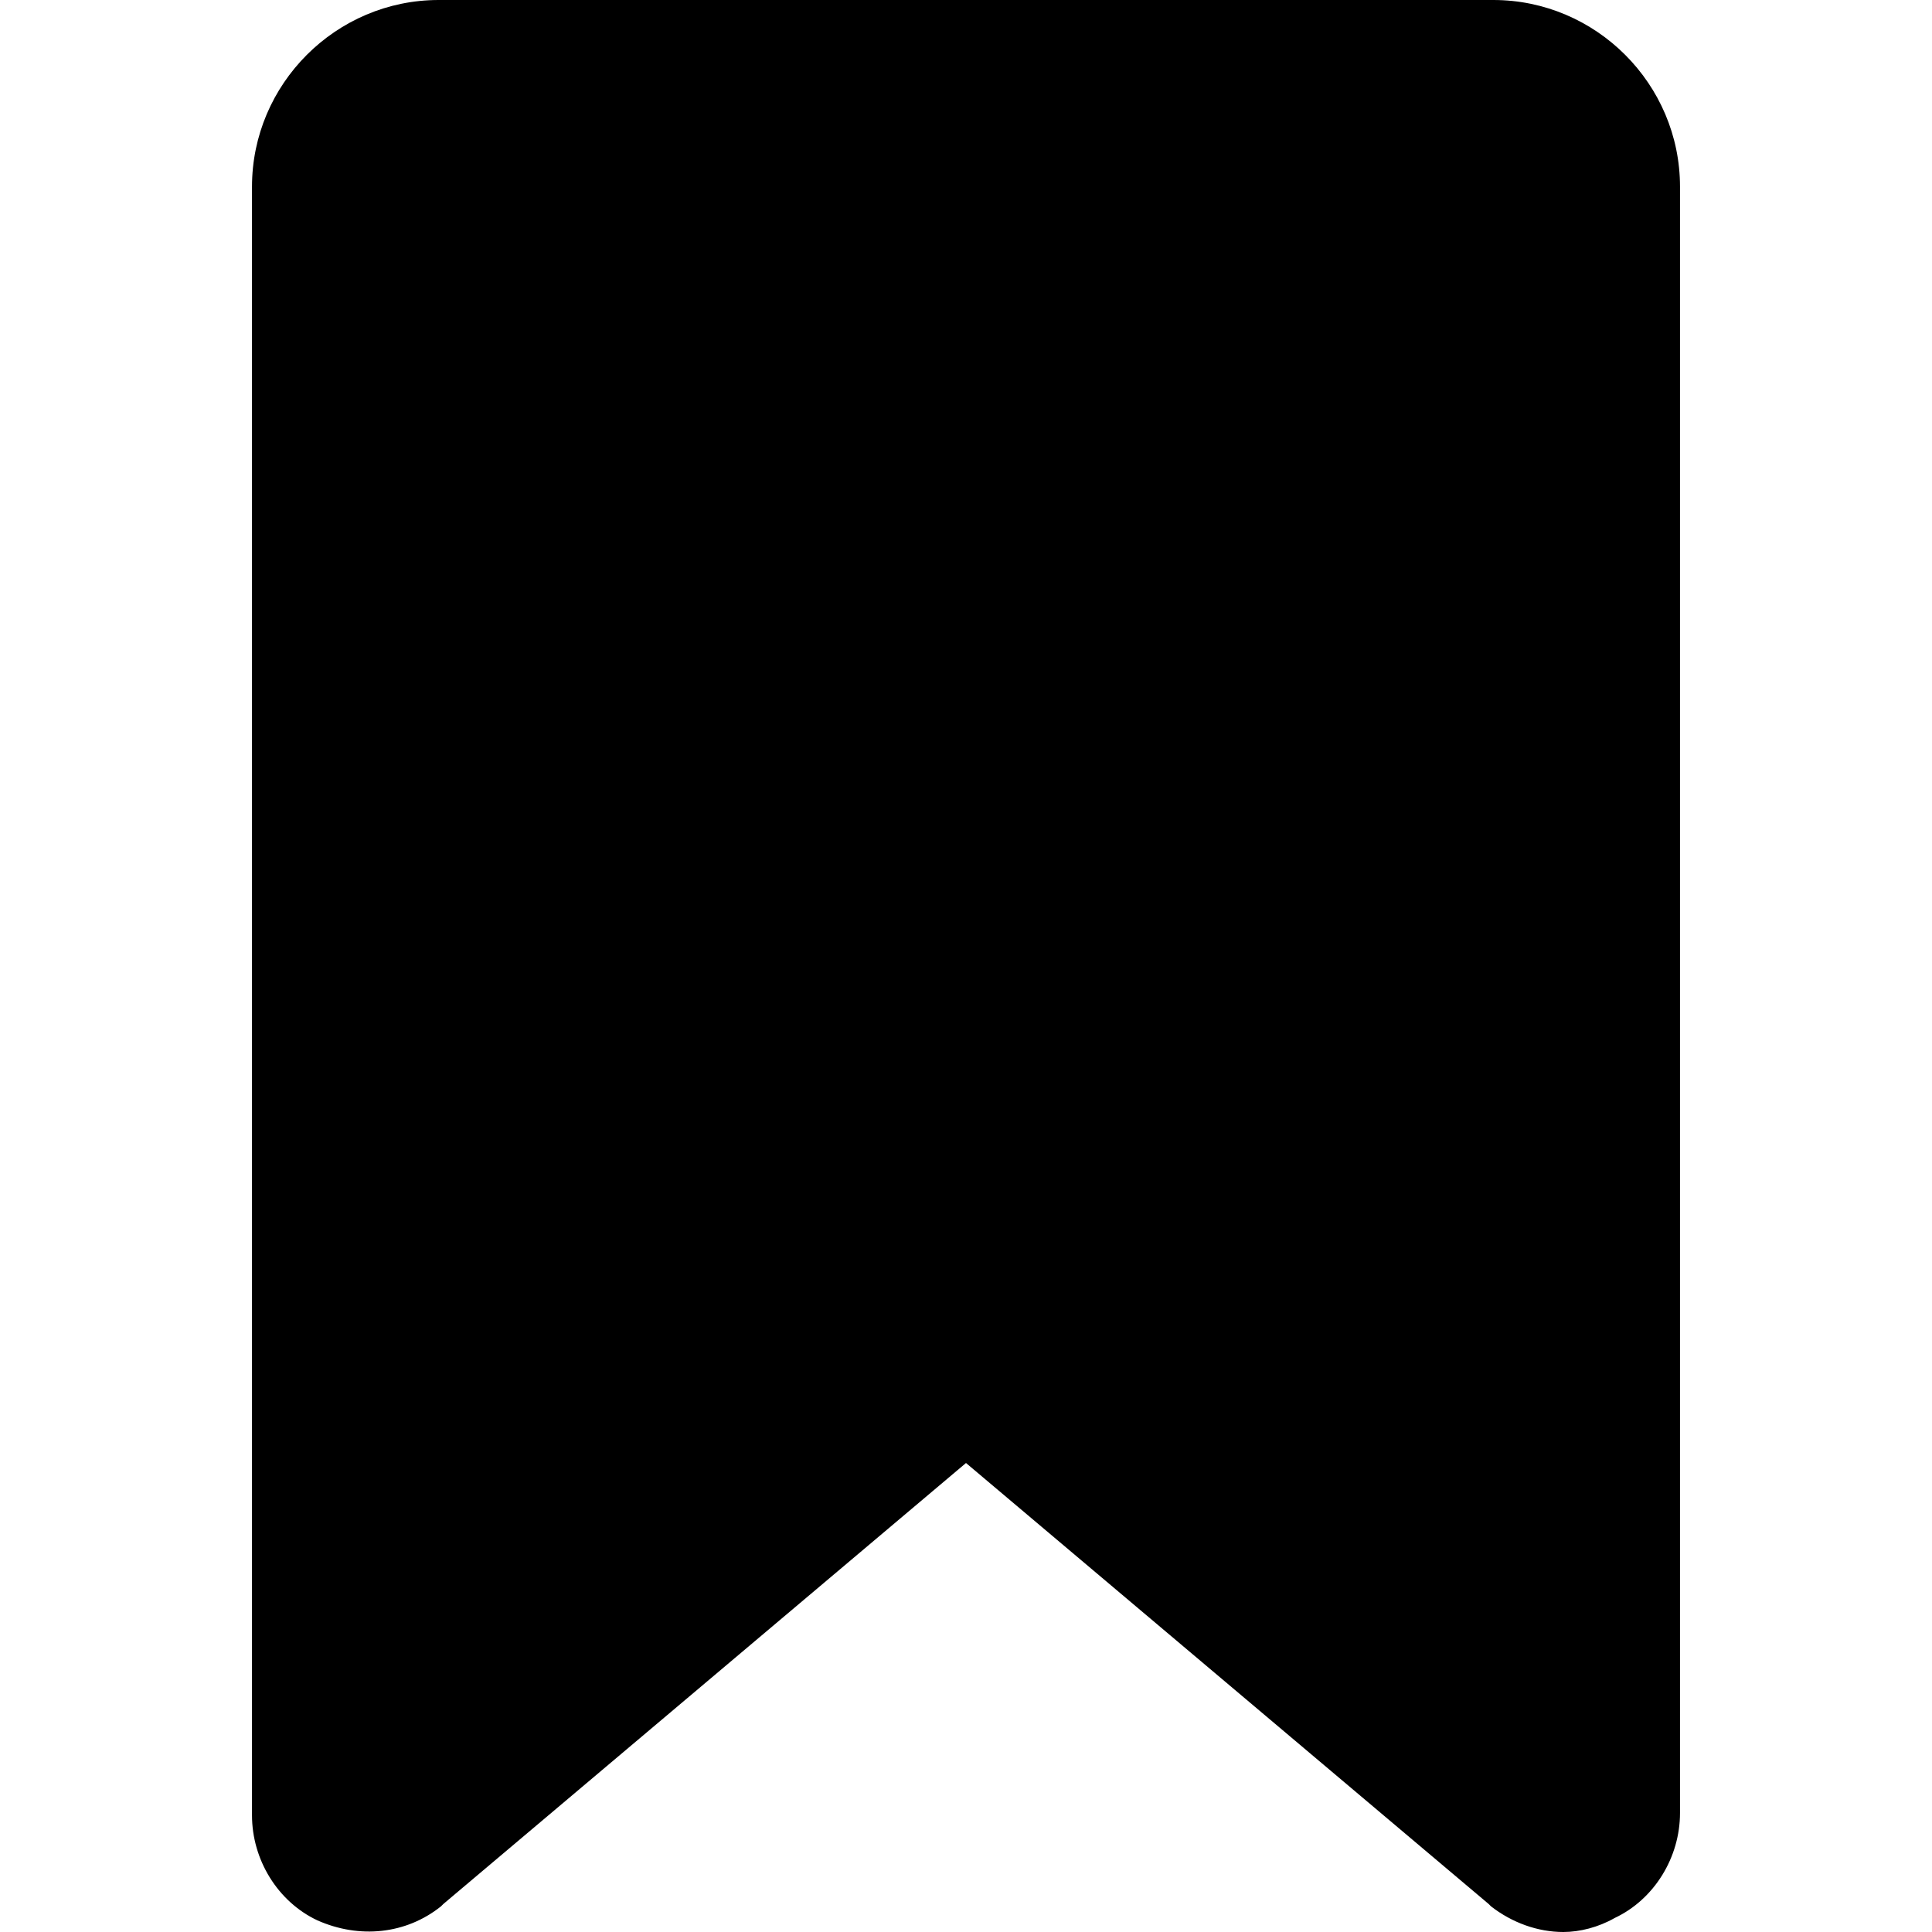
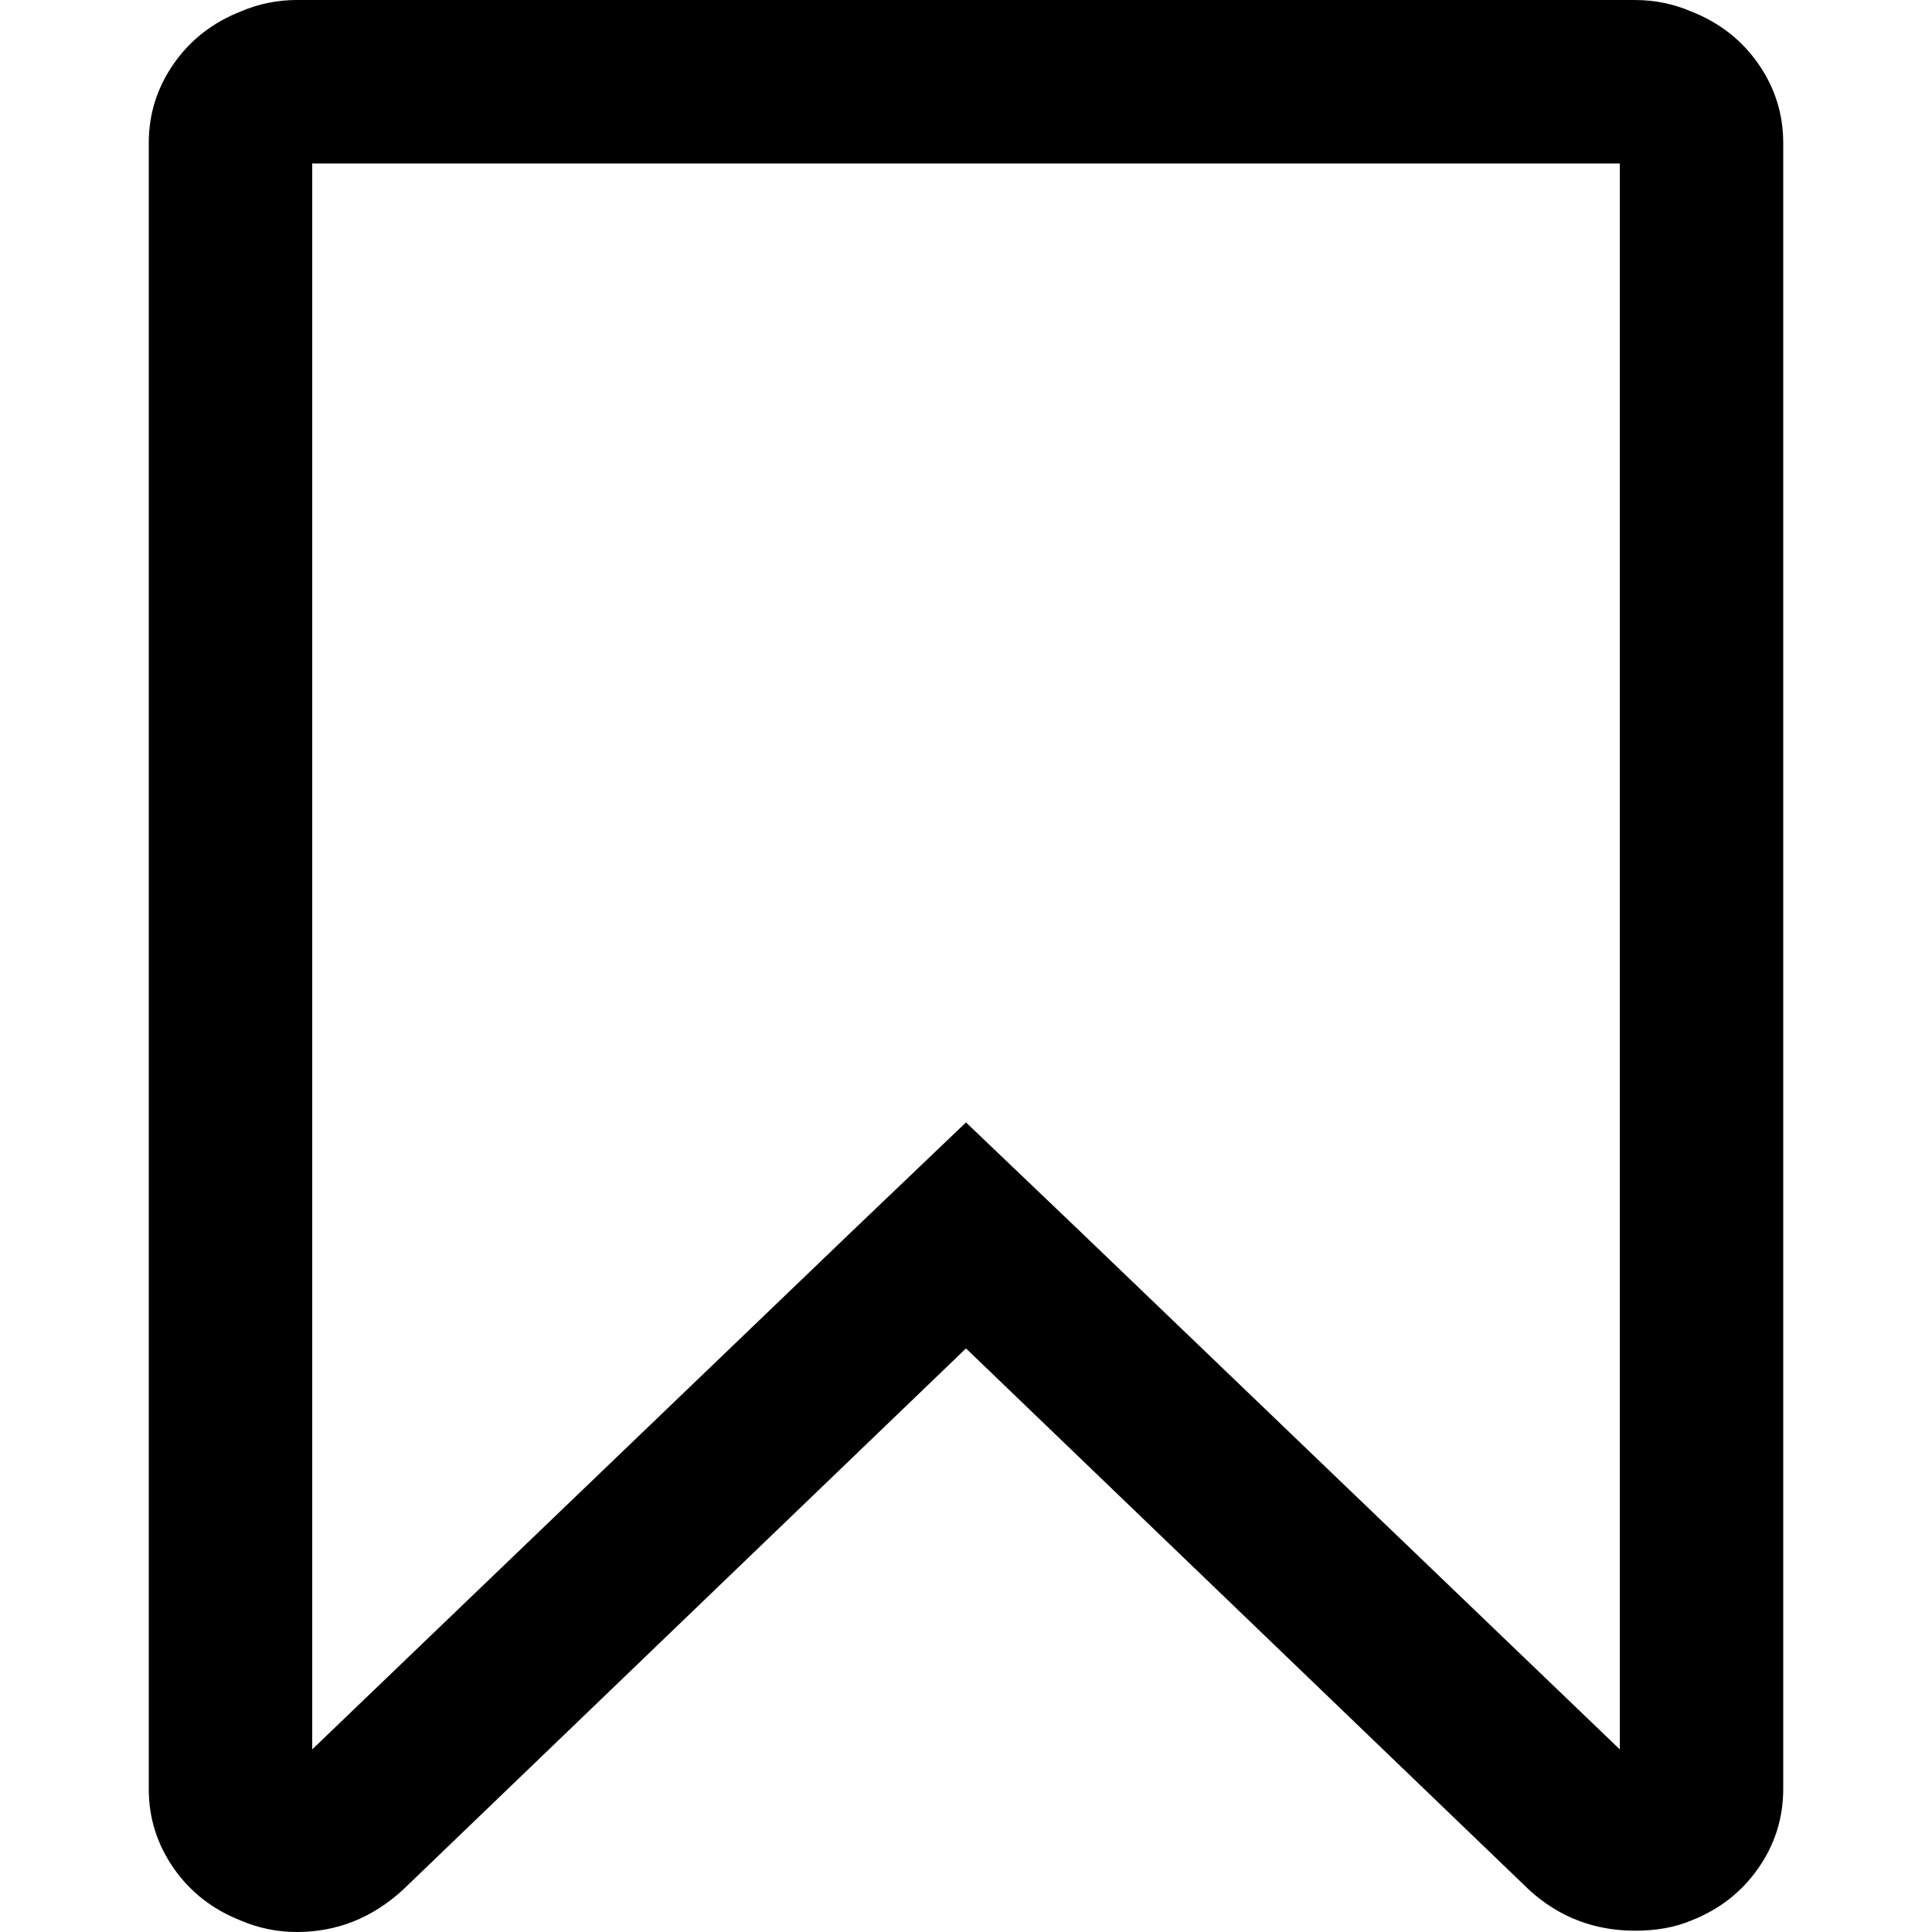
- <svg xmlns="http://www.w3.org/2000/svg" version="1.1" id="Capa_1" x="0px" y="0px" viewBox="0 0 423.936 423.936" style="enable-background:new 0 0 423.936 423.936;" xml:space="preserve">
+ <svg xmlns="http://www.w3.org/2000/svg" version="1.1" id="Capa_1" x="0px" y="0px" width="431.972px" height="431.972px" viewBox="0 0 431.972 431.972" style="enable-background:new 0 0 431.972 431.972;" xml:space="preserve">
  <g>
-     <g>
-       <path d="M327.68,0H96.256c-22.528,0-40.96,18.432-40.96,40.96v357.376c0,9.728,5.632,18.944,14.336,23.04    c9.216,4.096,19.456,3.072,27.136-3.072l0.512-0.512l114.688-96.768l114.688,96.768l0.512,0.512    c4.608,3.584,10.24,5.632,15.872,5.632c3.584,0,7.68-1.024,11.264-3.072c8.704-4.096,14.336-13.312,14.336-23.04V40.96    C368.64,18.432,350.208,0,327.68,0z" />
-     </g>
+     <path d="M393.146,14.279c-3.713-5.333-8.713-9.233-14.989-11.707c-3.997-1.711-8.186-2.568-12.565-2.568V0H66.378   c-4.377,0-8.562,0.857-12.56,2.568c-6.28,2.472-11.278,6.377-14.989,11.707c-3.71,5.33-5.568,11.228-5.568,17.701v368.019   c0,6.475,1.858,12.371,5.568,17.706c3.711,5.329,8.709,9.233,14.989,11.704c3.994,1.711,8.183,2.566,12.56,2.566   c8.949,0,16.844-3.142,23.698-9.418l125.91-121.062l125.91,121.065c6.663,6.081,14.562,9.127,23.695,9.127   c4.76,0,8.948-0.756,12.565-2.279c6.276-2.471,11.276-6.375,14.989-11.711c3.71-5.328,5.564-11.225,5.564-17.699V31.98   C398.71,25.507,396.852,19.609,393.146,14.279z M362.166,391.139L241.397,275.224l-25.411-24.264l-25.409,24.264L69.809,391.139   V36.549h292.357V391.139L362.166,391.139z" />
  </g>
  <g>
</g>
  <g>
</g>
  <g>
</g>
  <g>
</g>
  <g>
</g>
  <g>
</g>
  <g>
</g>
  <g>
</g>
  <g>
</g>
  <g>
</g>
  <g>
</g>
  <g>
</g>
  <g>
</g>
  <g>
</g>
  <g>
</g>
</svg>
